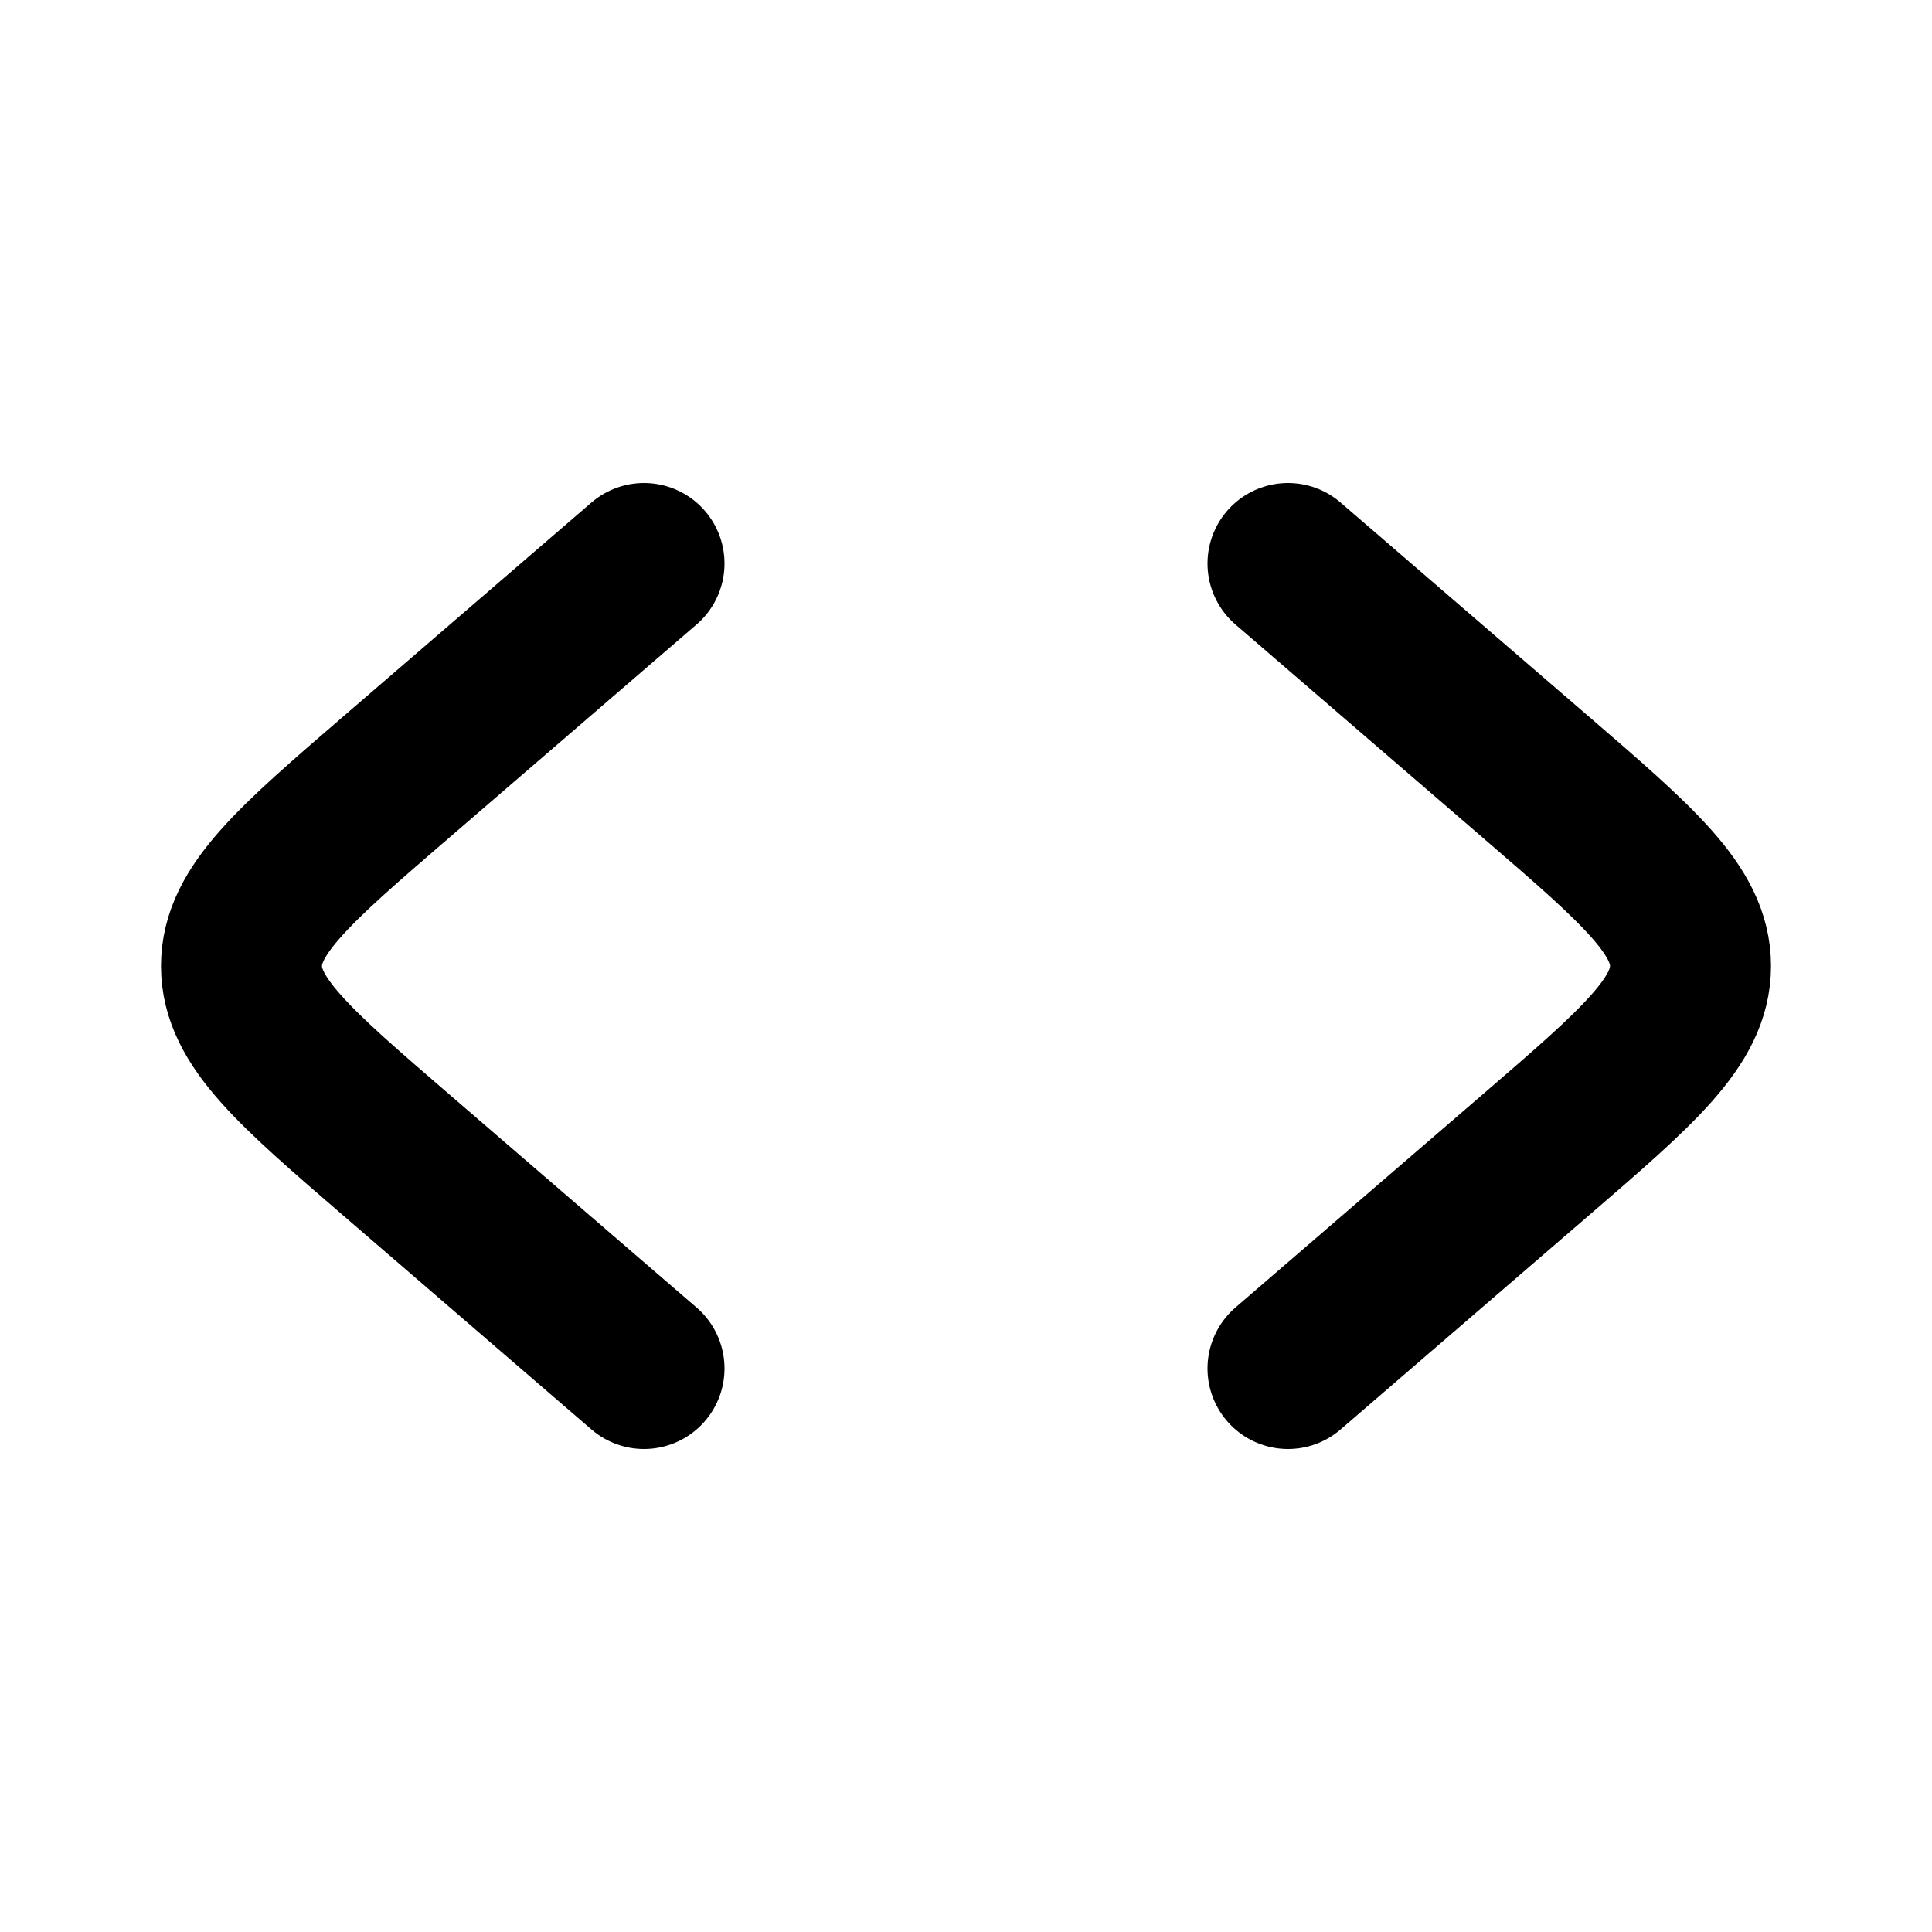
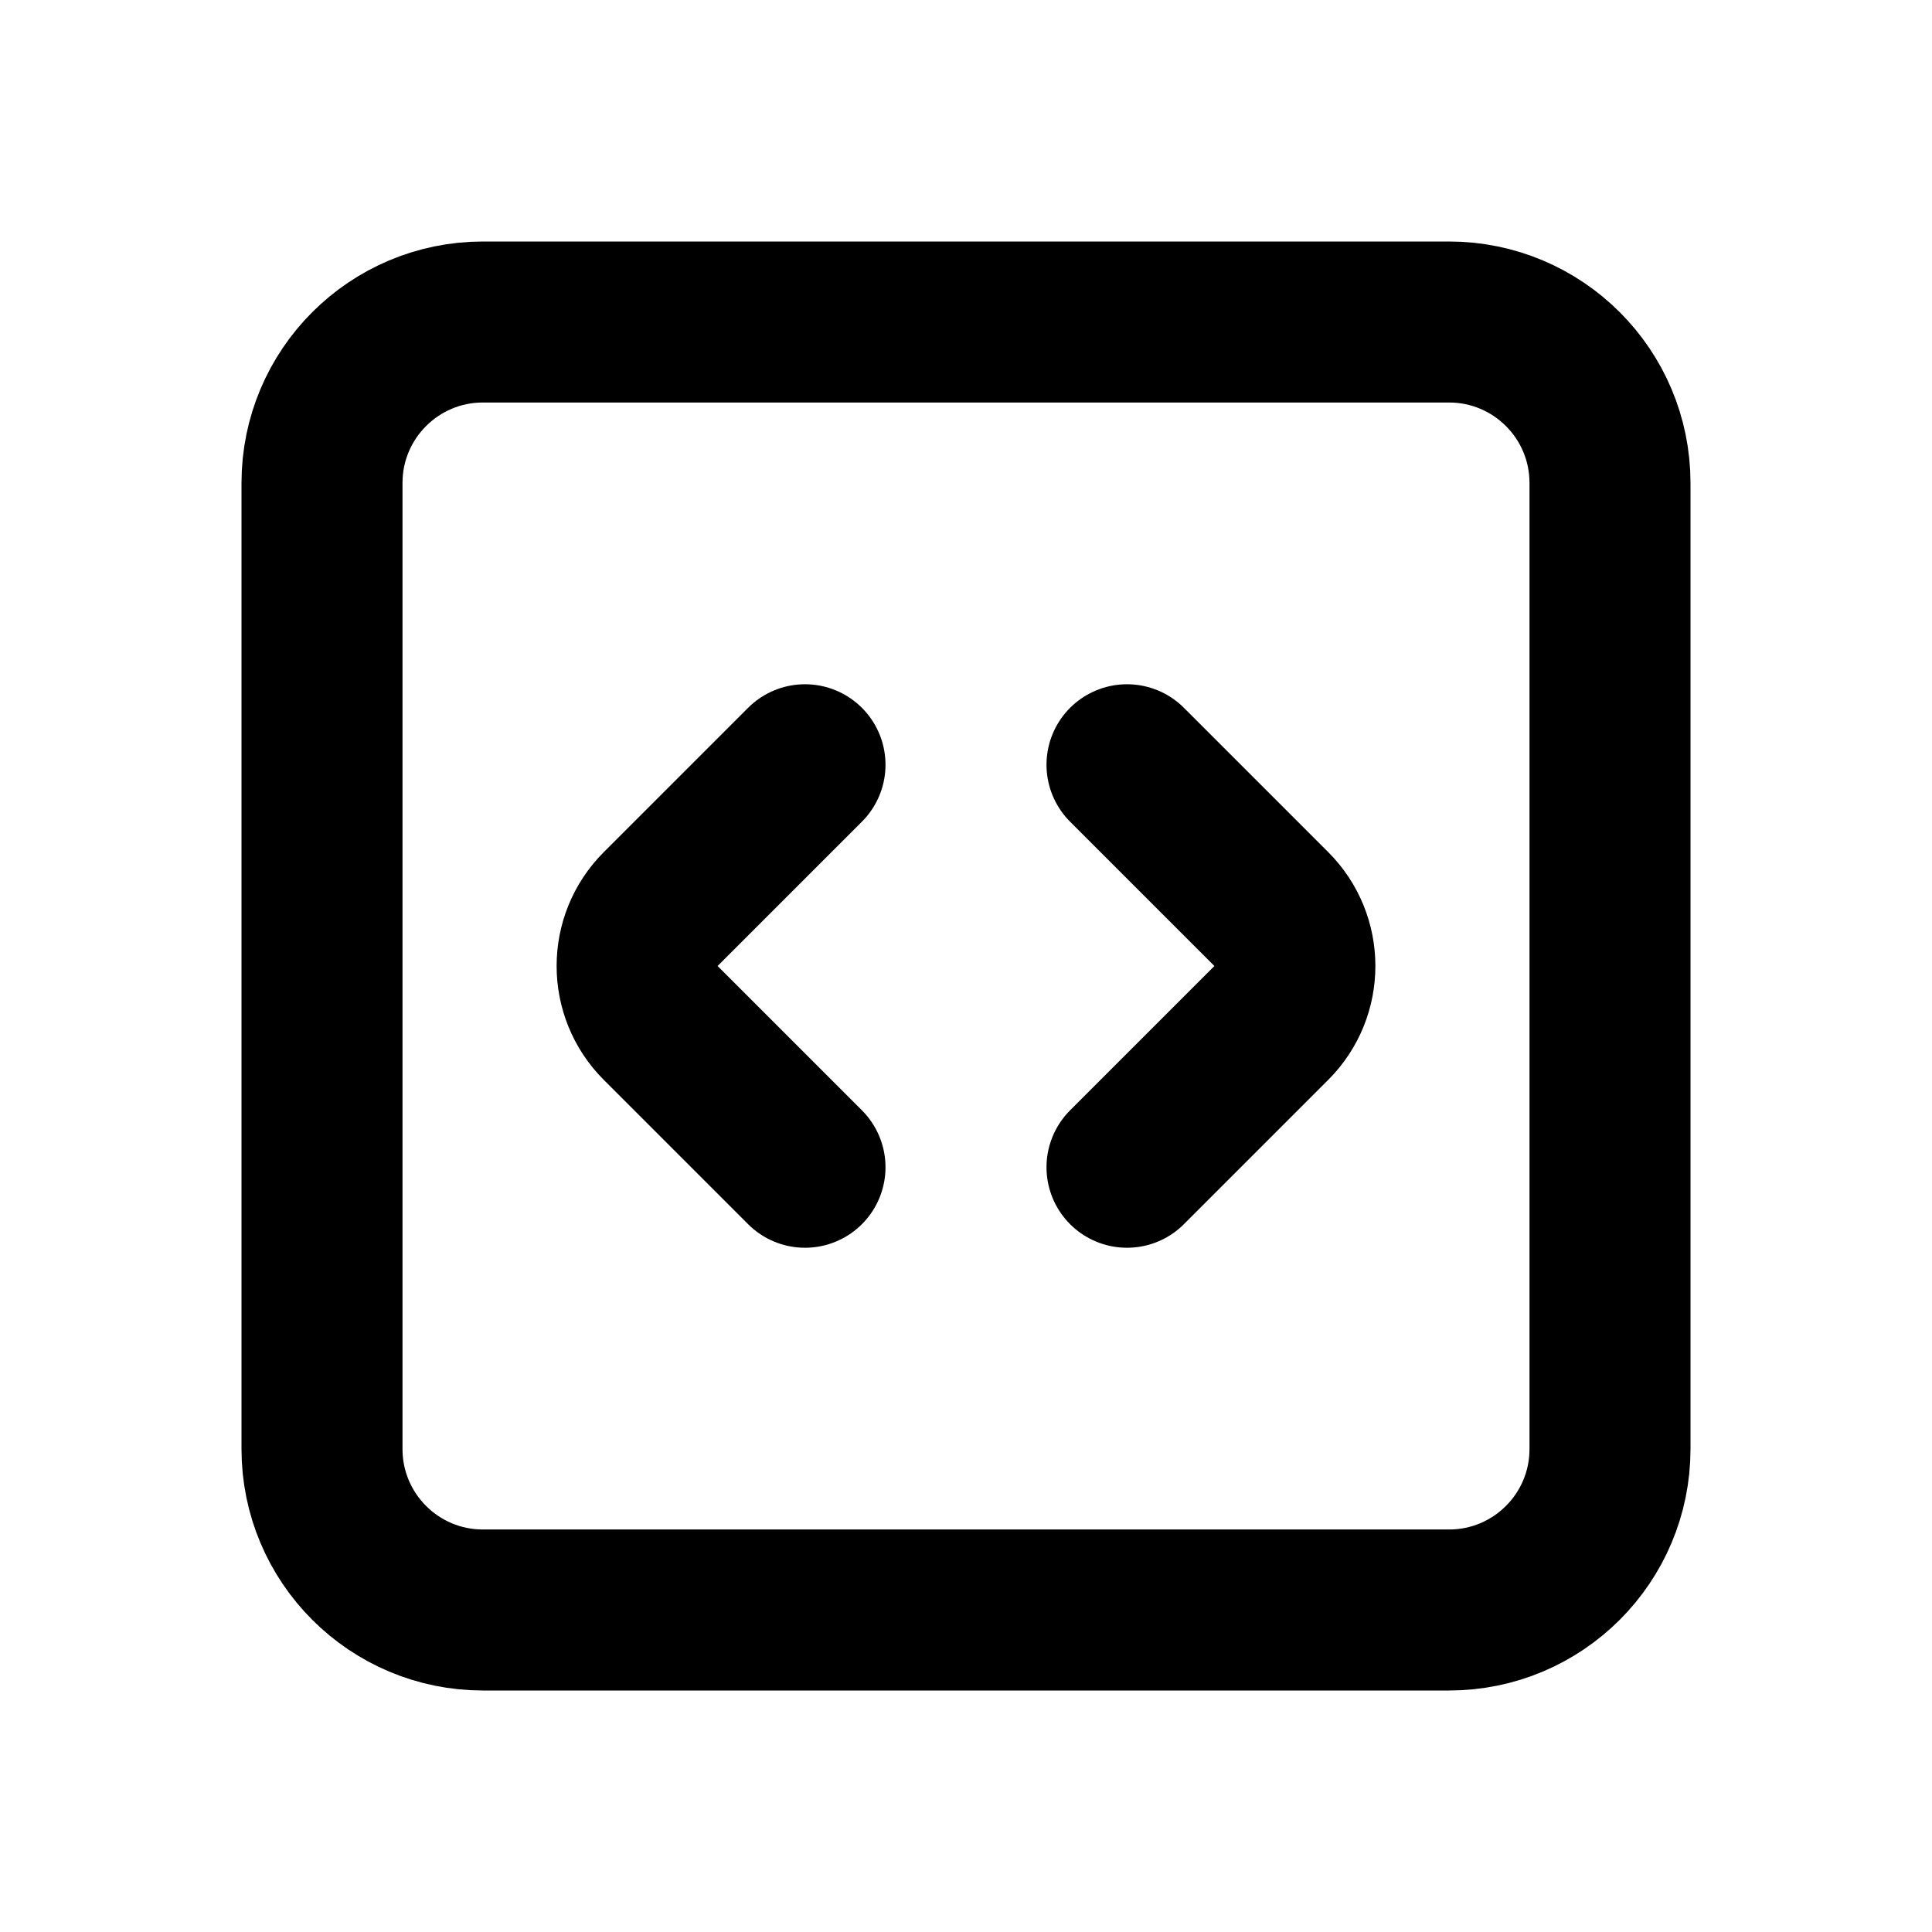
- <svg xmlns="http://www.w3.org/2000/svg" width="24" height="24" viewBox="0 0 24 24" fill="none" aria-hidden="true">
-   <path d="M16 7L19.066 9.643C20.355 10.754 21 11.31 21 12C21 12.69 20.355 13.246 19.066 14.357L16 17" stroke="currentColor" stroke-linecap="round" stroke-linejoin="round" stroke-width="2" />
-   <path d="M8 7L4.934 9.643C3.645 10.754 3 11.31 3 12C3 12.69 3.645 13.246 4.934 14.357L8 17" stroke="currentColor" stroke-linecap="round" stroke-linejoin="round" stroke-width="2" />
+ <svg xmlns="http://www.w3.org/2000/svg" aria-hidden="true" width="24" height="24" viewBox="0 0 24 24" fill="none">
+   <path d="M10 9.5L8.207 11.293C7.817 11.683 7.817 12.317 8.207 12.707L10 14.5M14 9.5L15.793 11.293C16.183 11.683 16.183 12.317 15.793 12.707L14 14.5M6 20H18C19.105 20 20 19.105 20 18V6C20 4.895 19.105 4 18 4H6C4.895 4 4 4.895 4 6V18C4 19.105 4.895 20 6 20Z" stroke="currentColor" stroke-width="2" stroke-linecap="round" stroke-linejoin="round" />
</svg>
